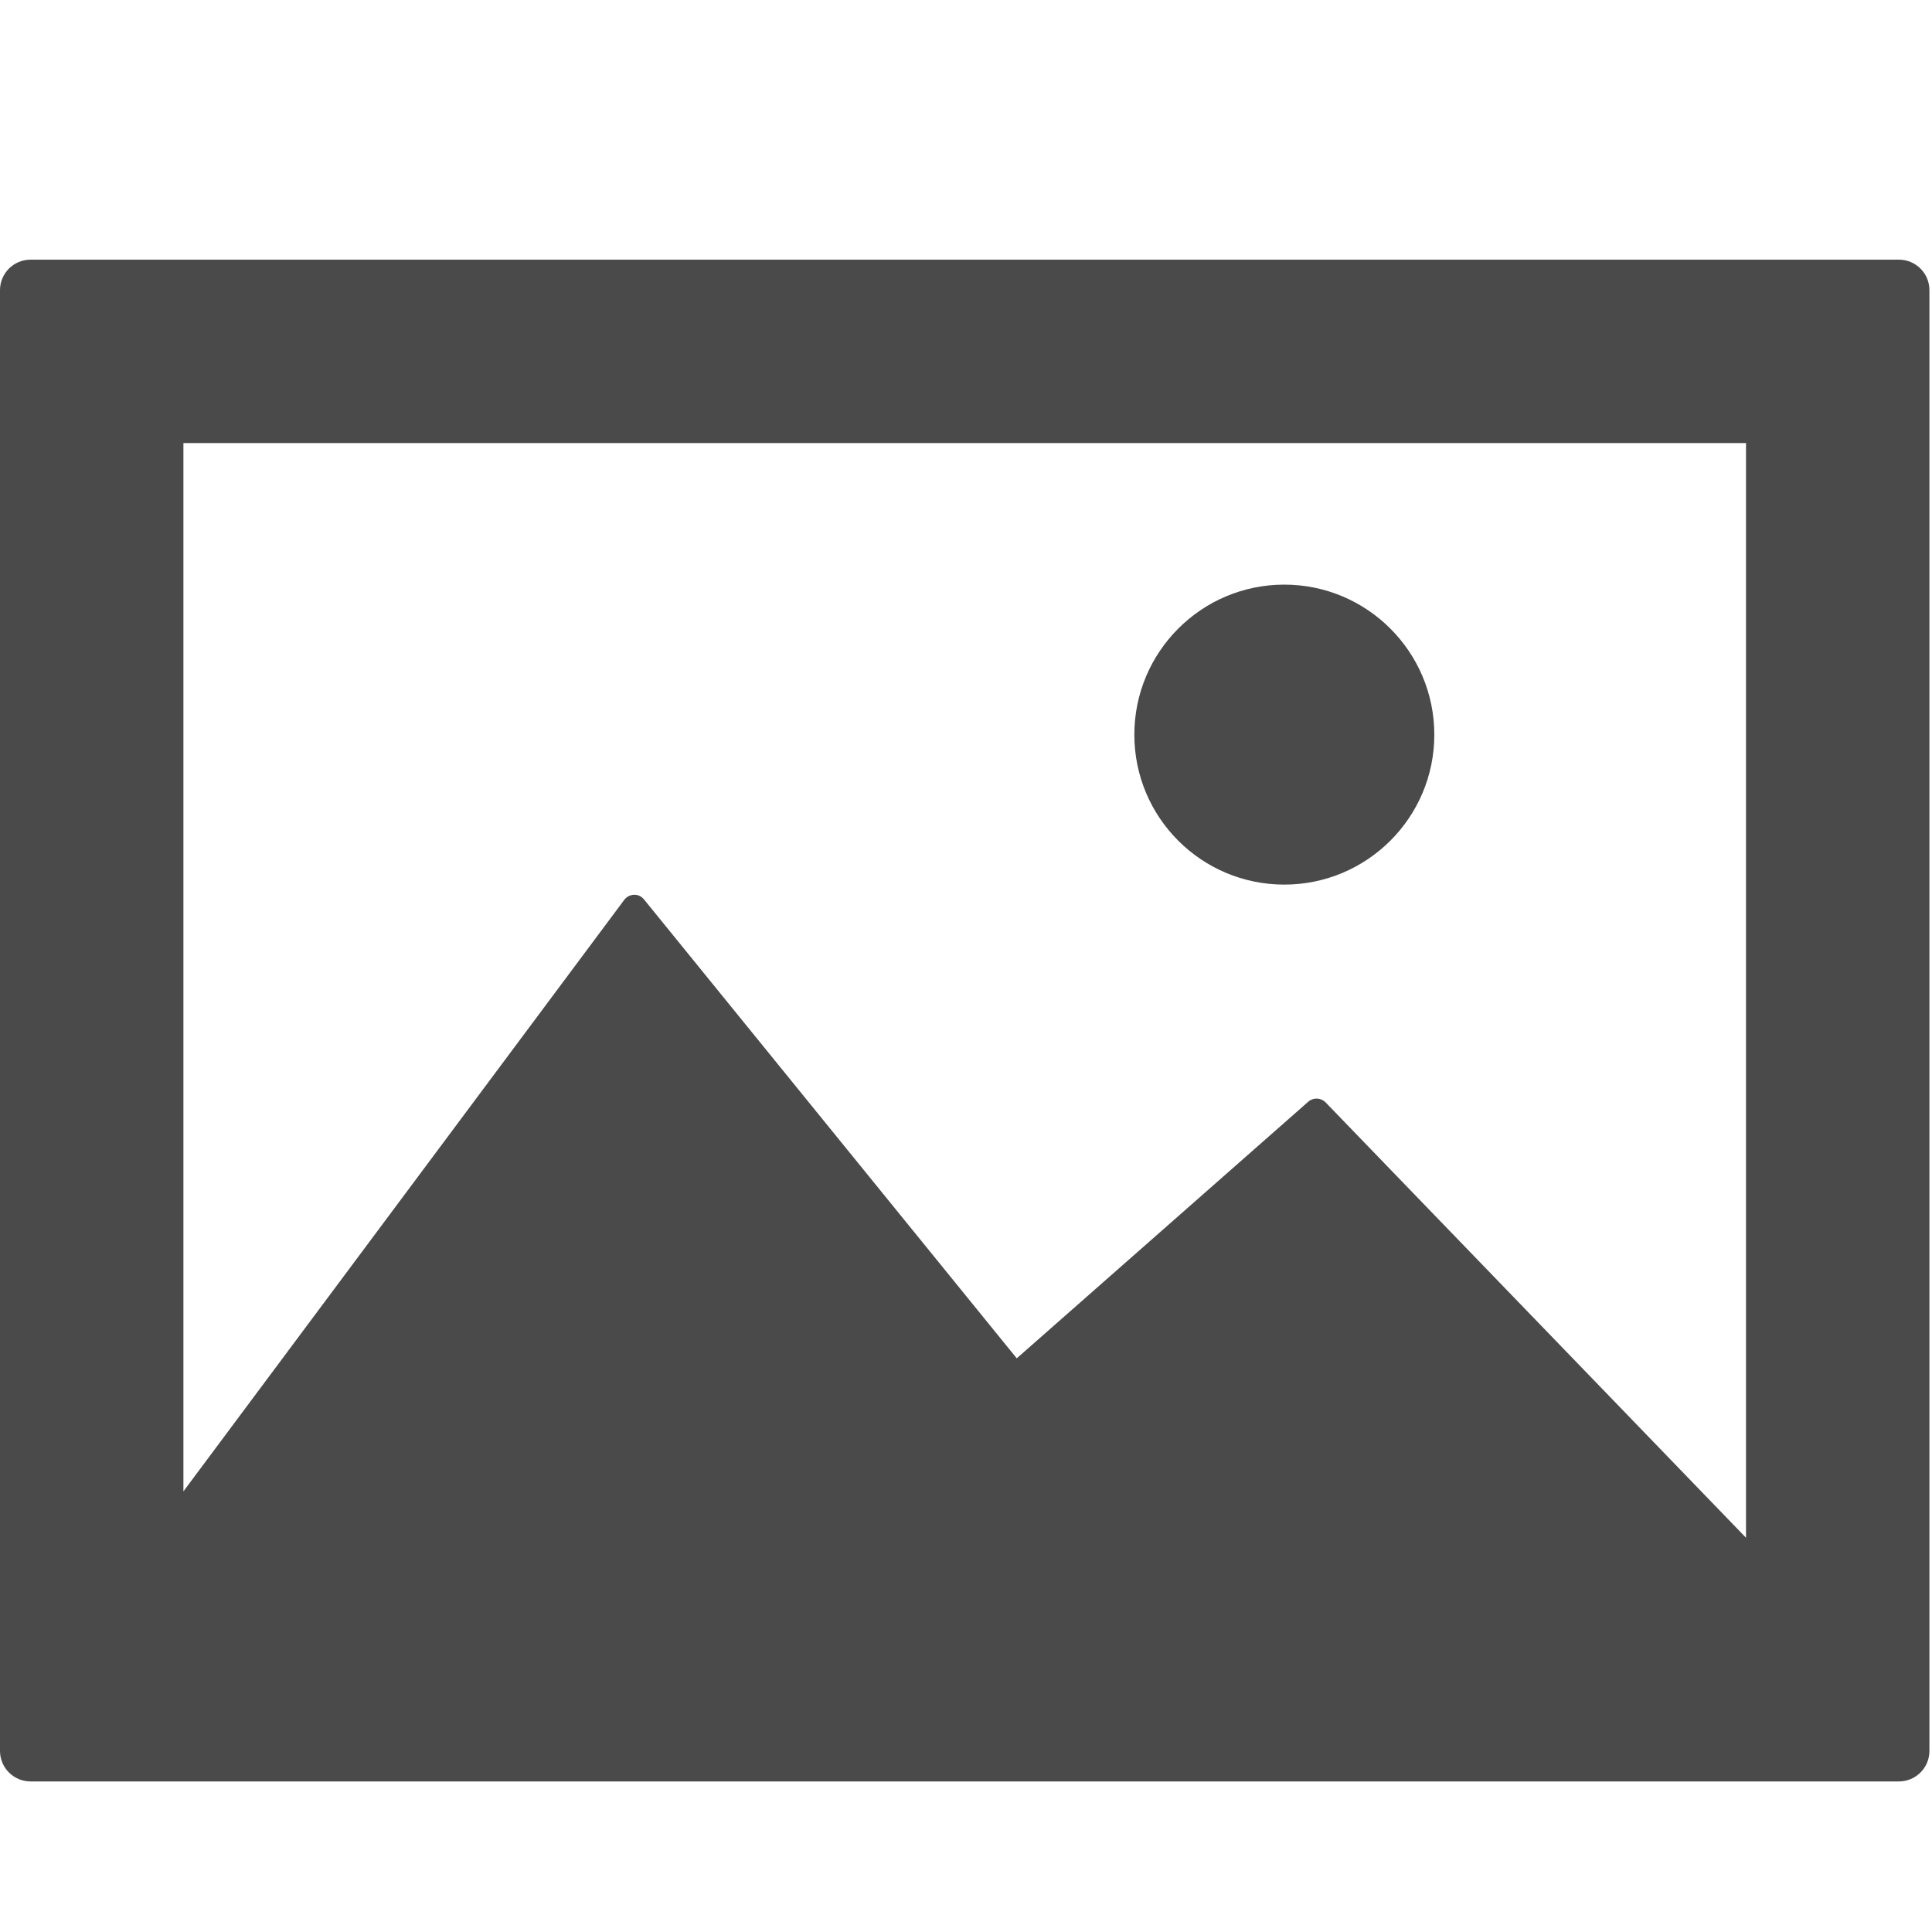
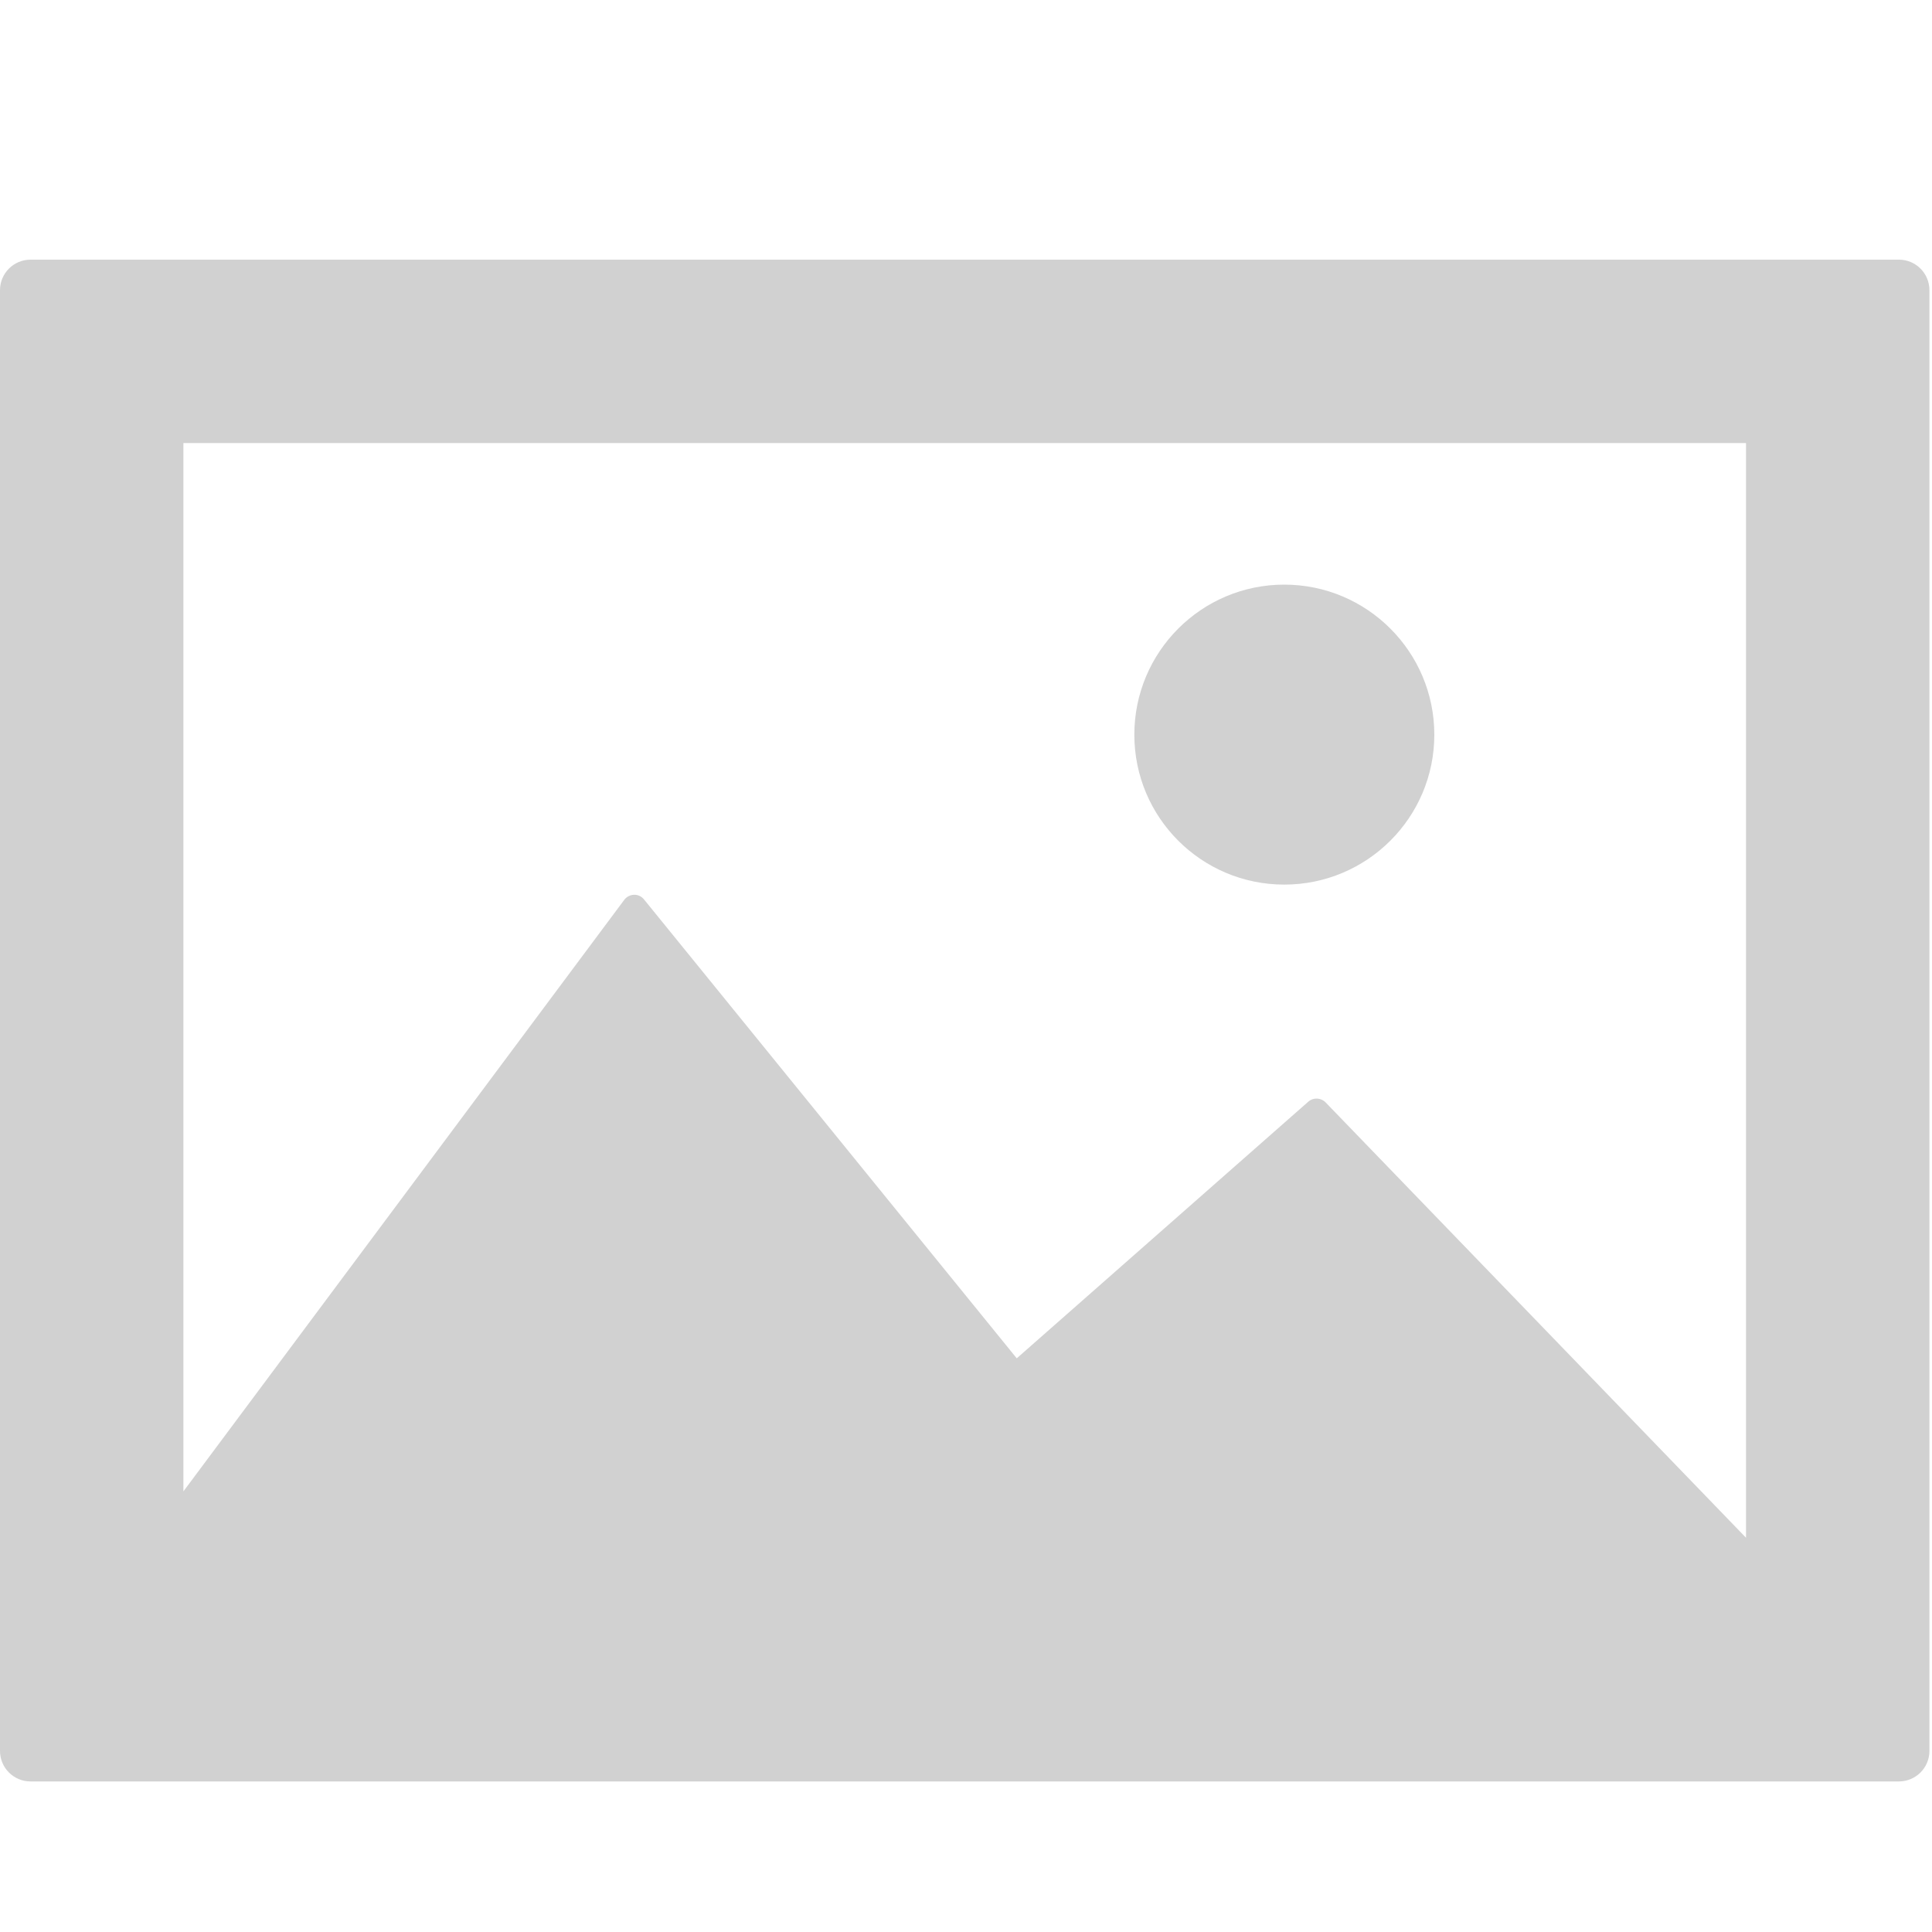
<svg xmlns="http://www.w3.org/2000/svg" width="15px" height="15px" viewBox="0 0 15 15" version="1.1">
  <defs />
  <g id="TOP/gallery-icon" stroke="none" stroke-width="1" fill="none" fill-rule="evenodd">
-     <g id="002-frame-landscape-copy" transform="translate(0, 2)" fill="#4A4A4A" fill-rule="nonzero">
+     <g id="002-frame-landscape-copy" transform="translate(0, 2)" fill="#D1D1D1" fill-rule="nonzero">
      <path d="M14.743,0.016 L0.237,0.016 C0.106,0.016 0,0.122 0,0.253 L0,11.594 C0,11.725 0.106,11.831 0.237,11.831 L14.743,11.831 C14.874,11.831 14.98,11.725 14.98,11.594 L14.98,0.253 C14.98,0.122 14.874,0.016 14.743,0.016 Z M13.556,9.939 L10.292,6.559 C10.256,6.522 10.197,6.519 10.158,6.553 L7.894,8.546 L5,4.983 C4.981,4.96 4.954,4.946 4.923,4.947 C4.893,4.948 4.865,4.962 4.847,4.986 L1.424,9.579 L1.424,1.44 L13.556,1.44 L13.556,9.939 Z" id="Shape" />
      <path d="M9.971,4.868 C10.614,4.868 11.136,4.347 11.136,3.704 C11.136,3.061 10.614,2.539 9.971,2.539 C9.328,2.539 8.807,3.061 8.807,3.704 C8.807,4.347 9.328,4.868 9.971,4.868 Z" id="Shape" />
    </g>
    <rect id="Rectangle-16" x="0" y="0" width="15" height="15" />
  </g>
</svg>
